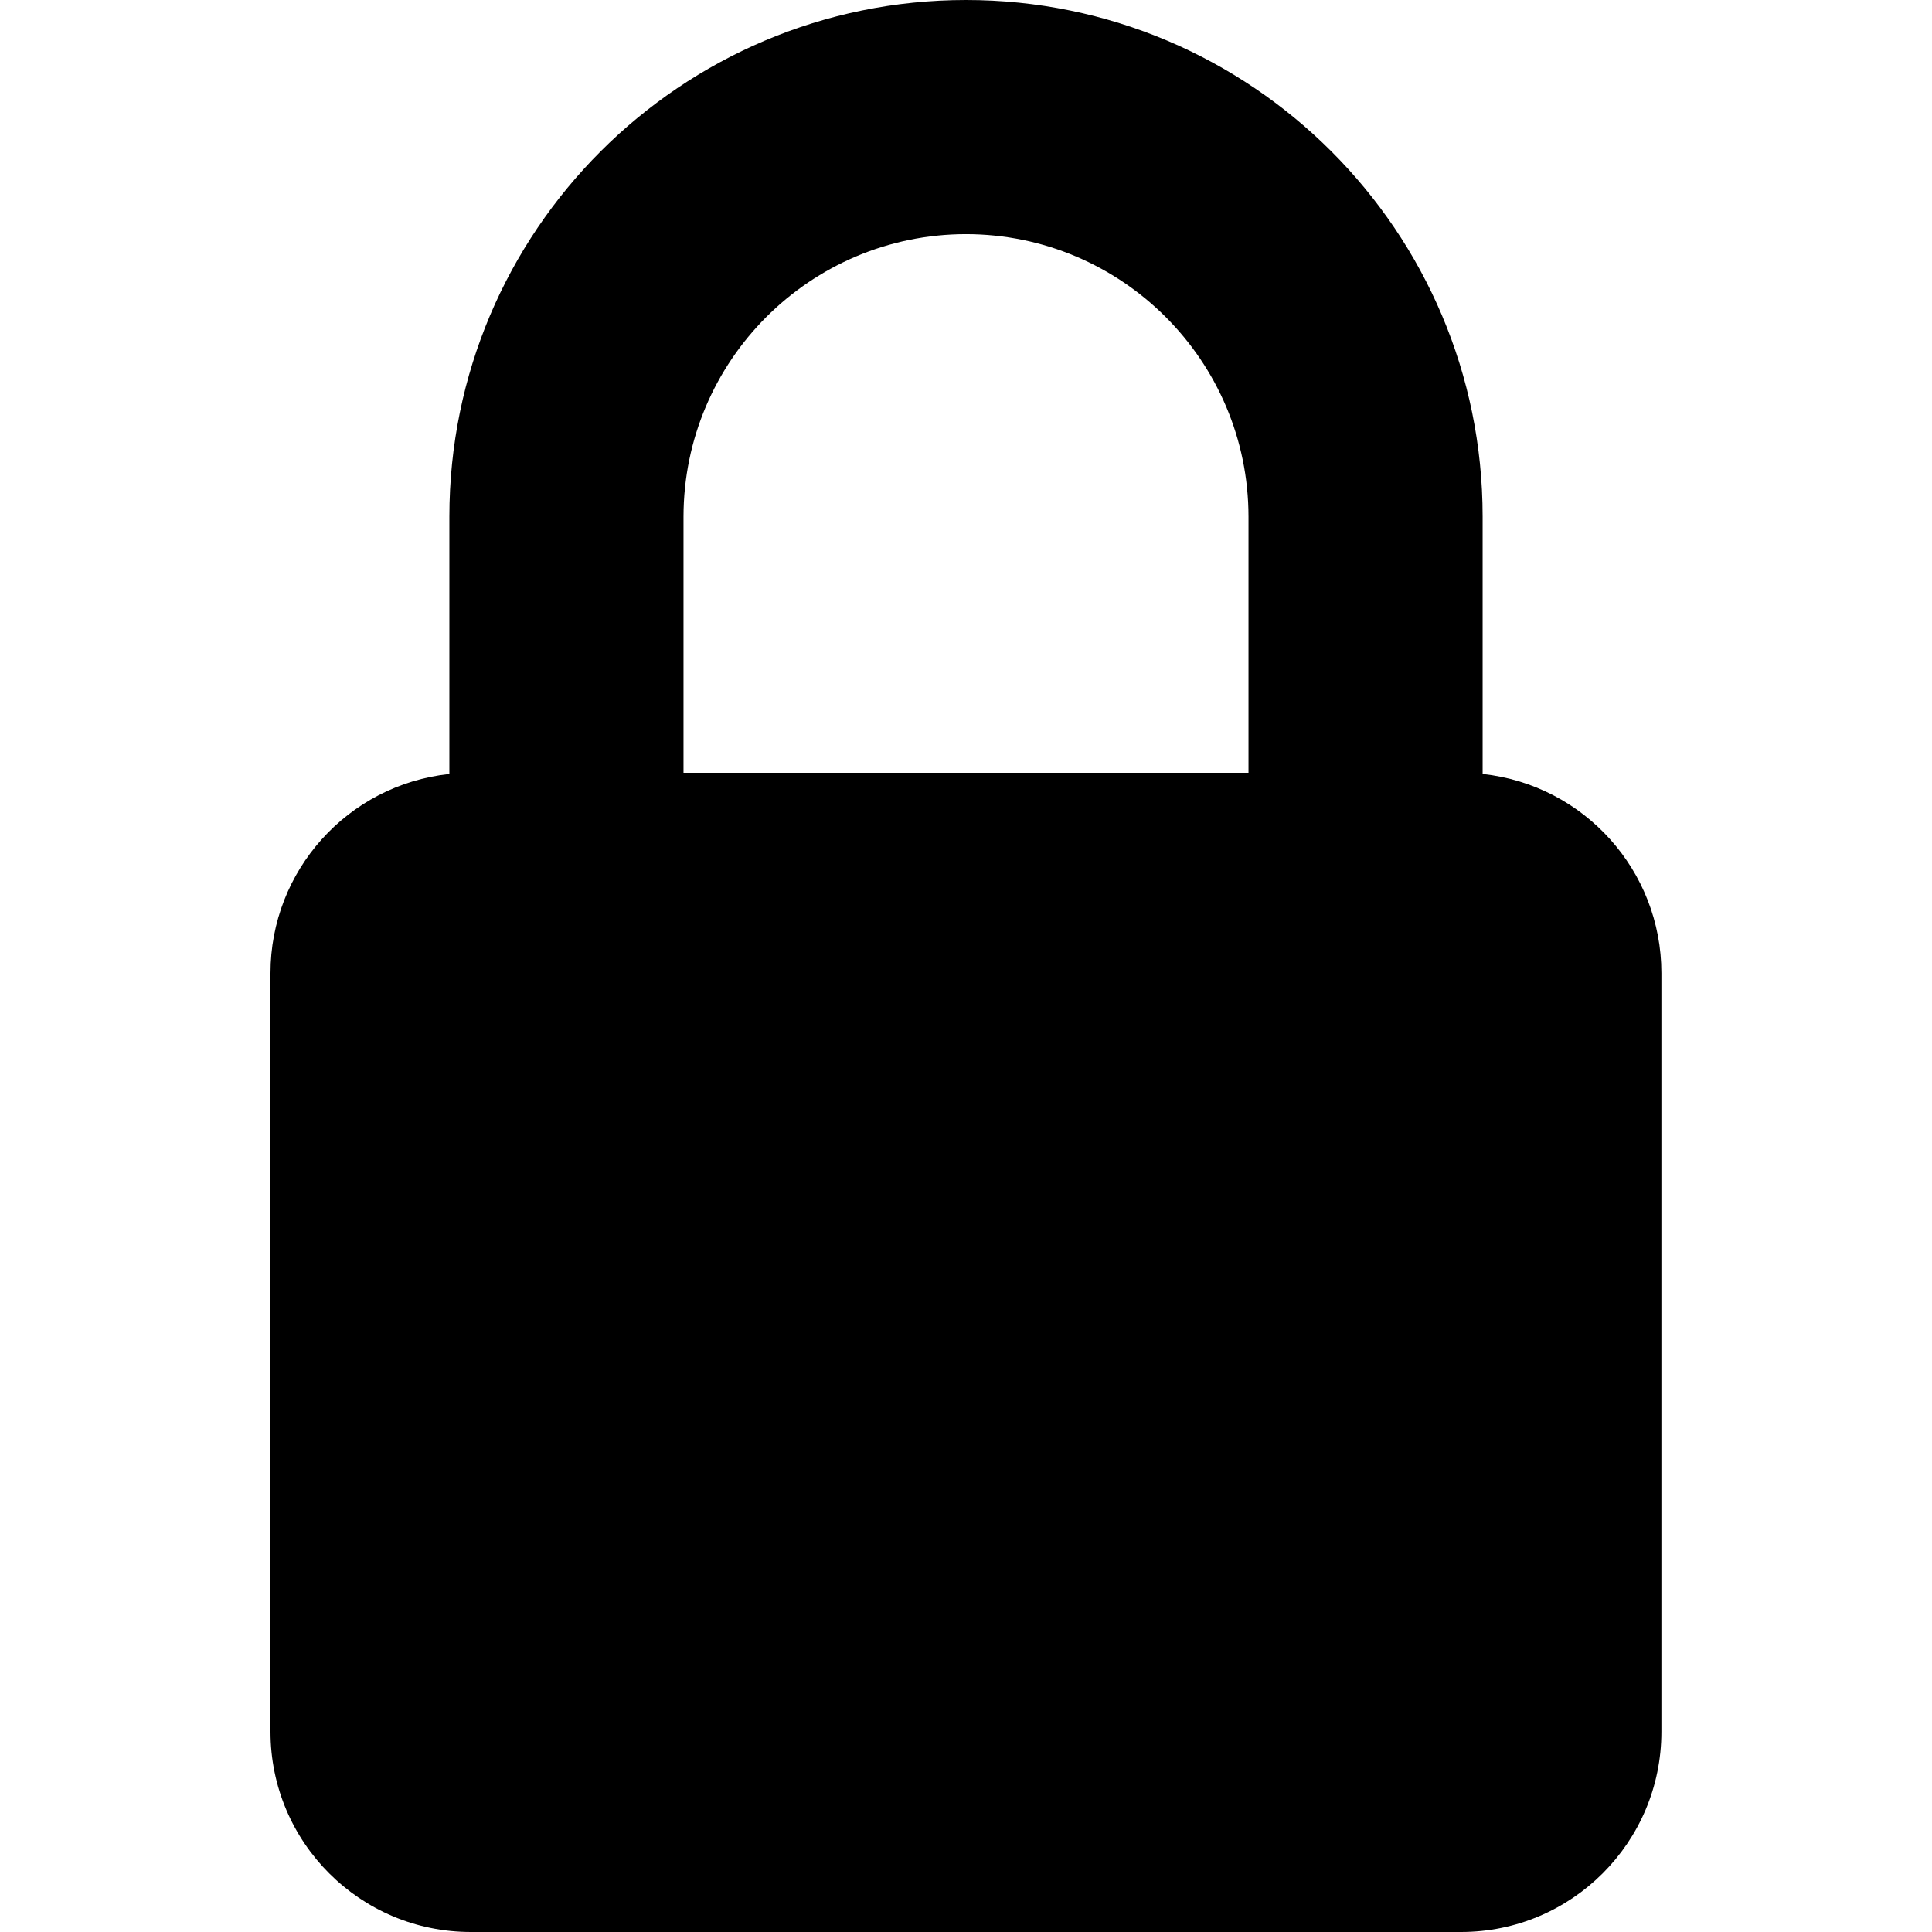
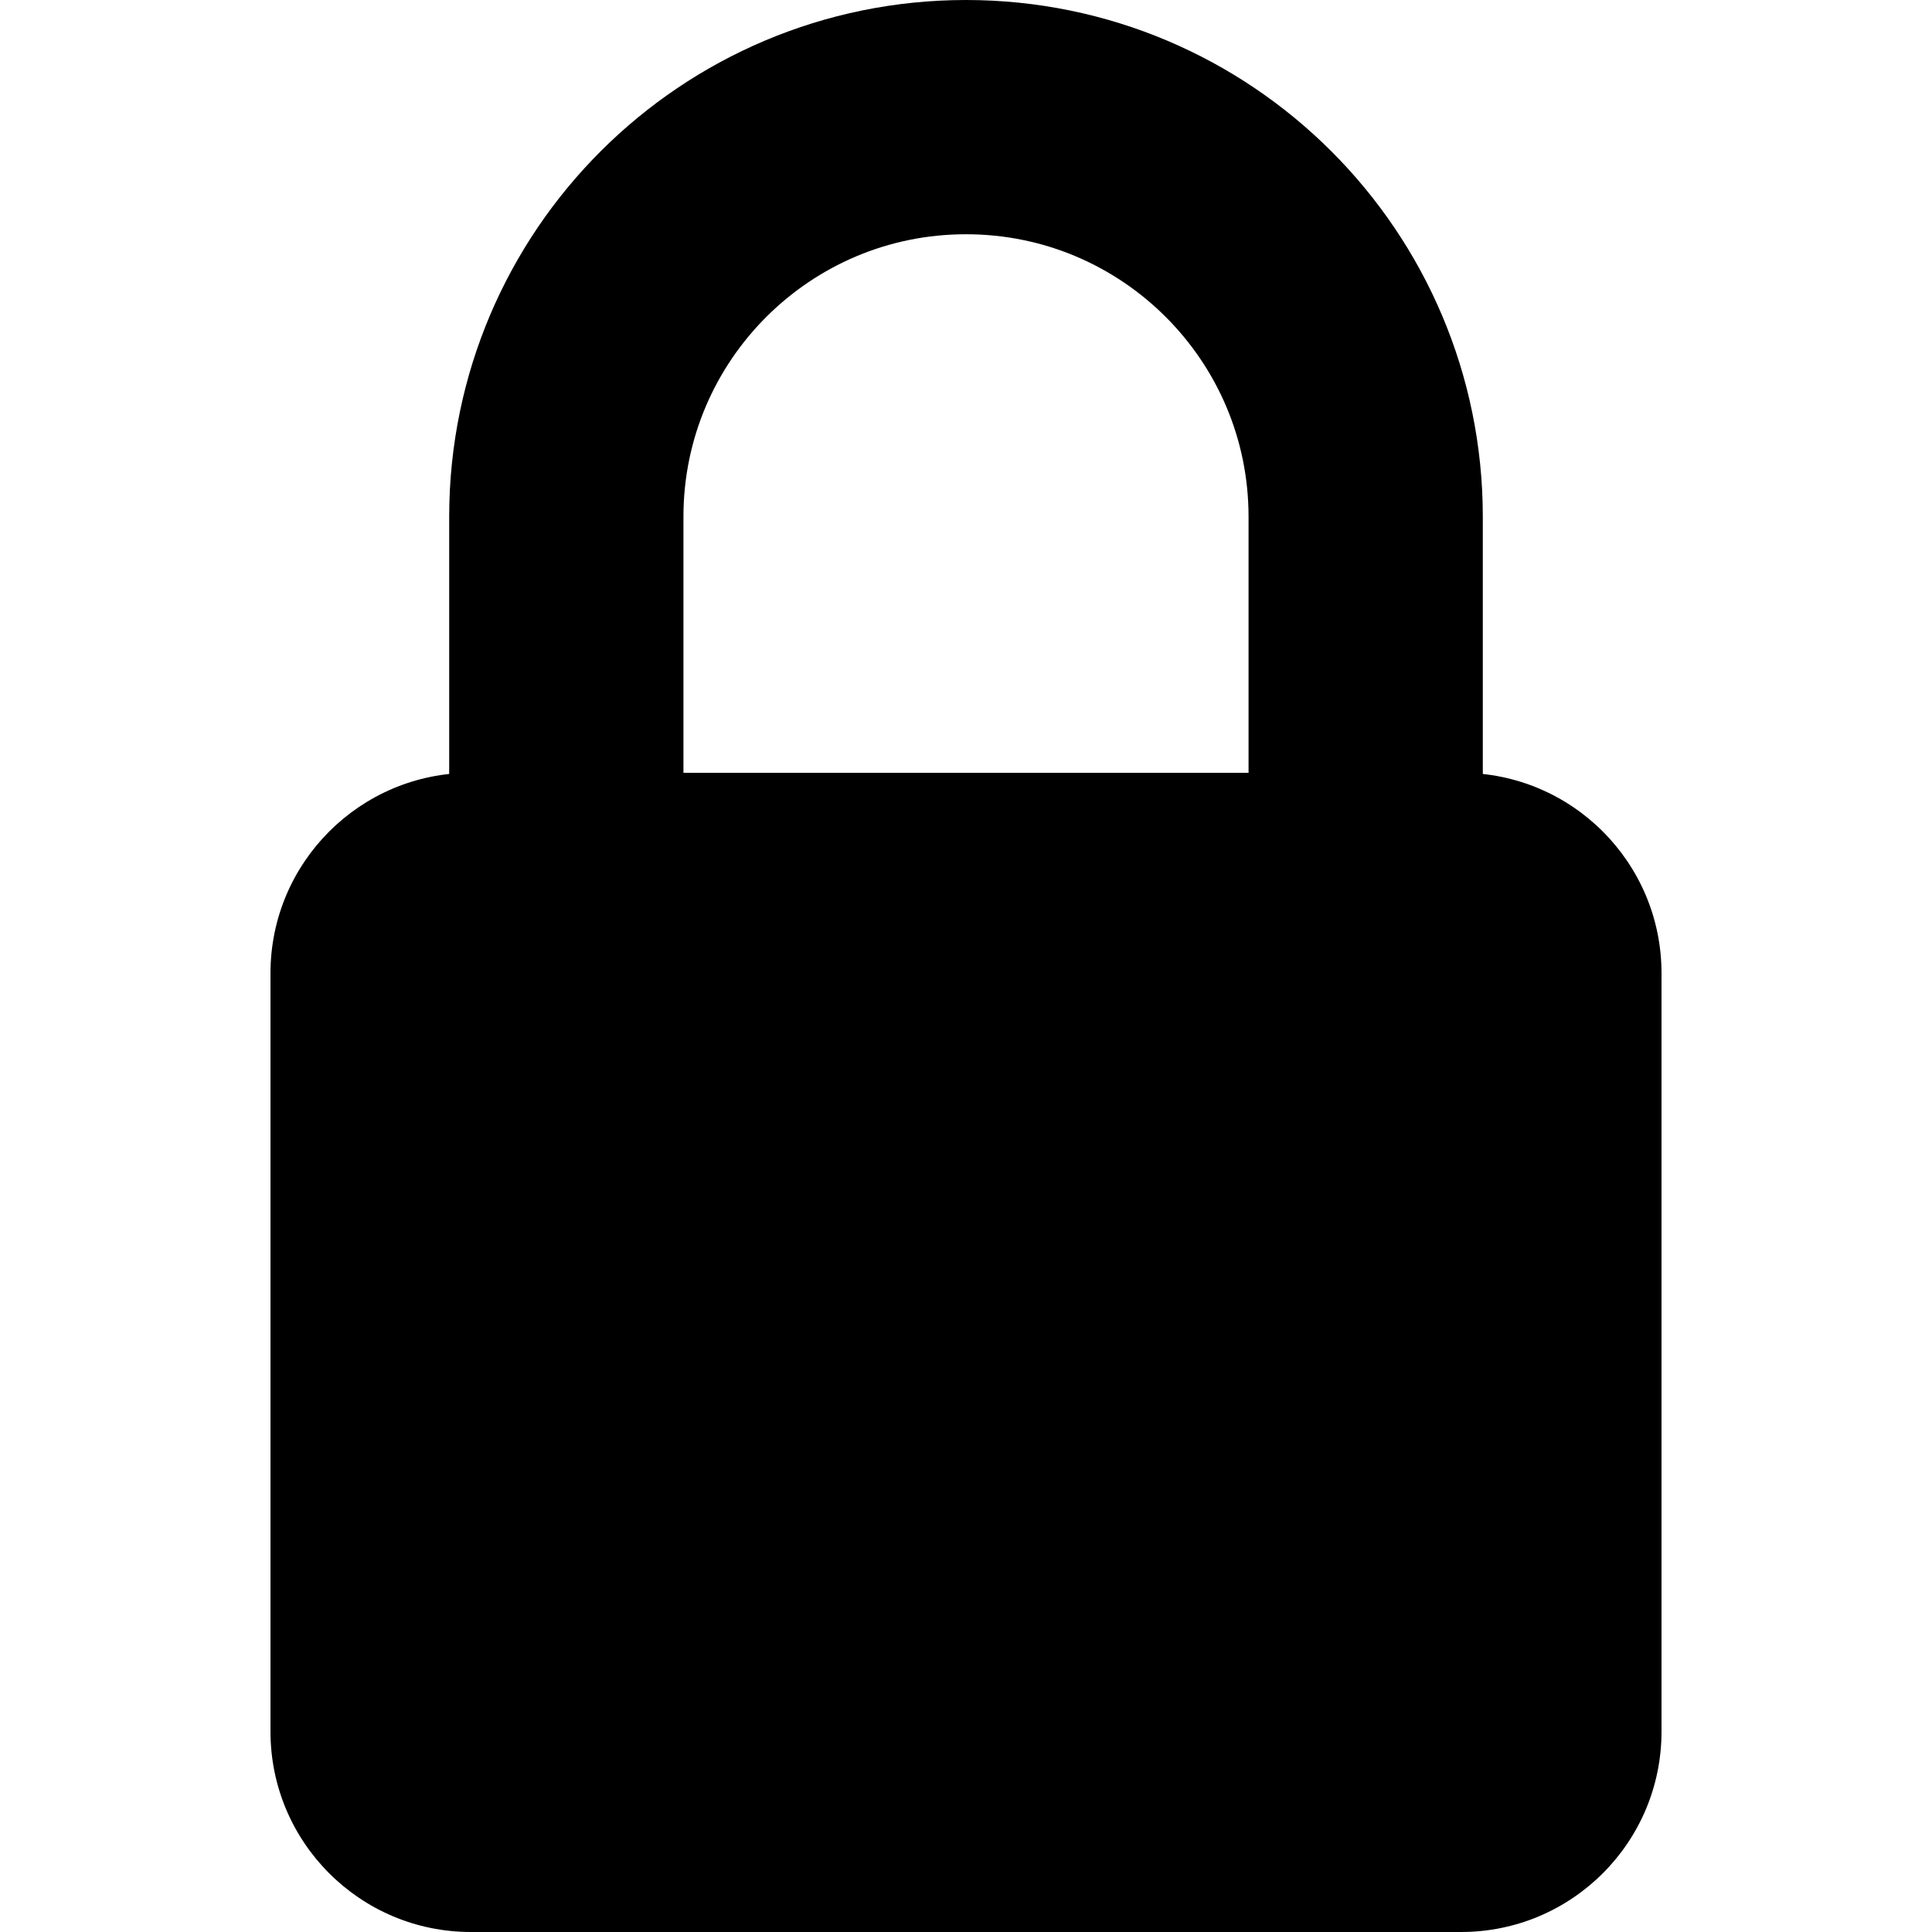
- <svg xmlns="http://www.w3.org/2000/svg" viewBox="0 0 64 64">
-   <path d="M49.114,25.639V17.114a17.114,17.114,0,0,0-34.228,0v8.525a6.635,6.635,0,0,0-5.926,6.6V57.364A6.636,6.636,0,0,0,15.6,64H48.4a6.636,6.636,0,0,0,6.636-6.636V32.236A6.636,6.636,0,0,0,49.114,25.639ZM32,7.756a9.369,9.369,0,0,1,9.358,9.358V25.6H22.642V17.114A9.369,9.369,0,0,1,32,7.756Z" />
+ <svg xmlns="http://www.w3.org/2000/svg" viewBox="0 0 32 32">
+   <path d="M9.38,13.55v-5A6.62,6.62,0,0,1,16,1.94h0a6.62,6.62,0,0,1,6.62,6.62v5" fill="none" stroke="#000" stroke-miterlimit="10" stroke-width="3.88" />
+   <rect x="4.48" y="12.8" width="23.04" height="19.2" rx="3.32" />
</svg>
